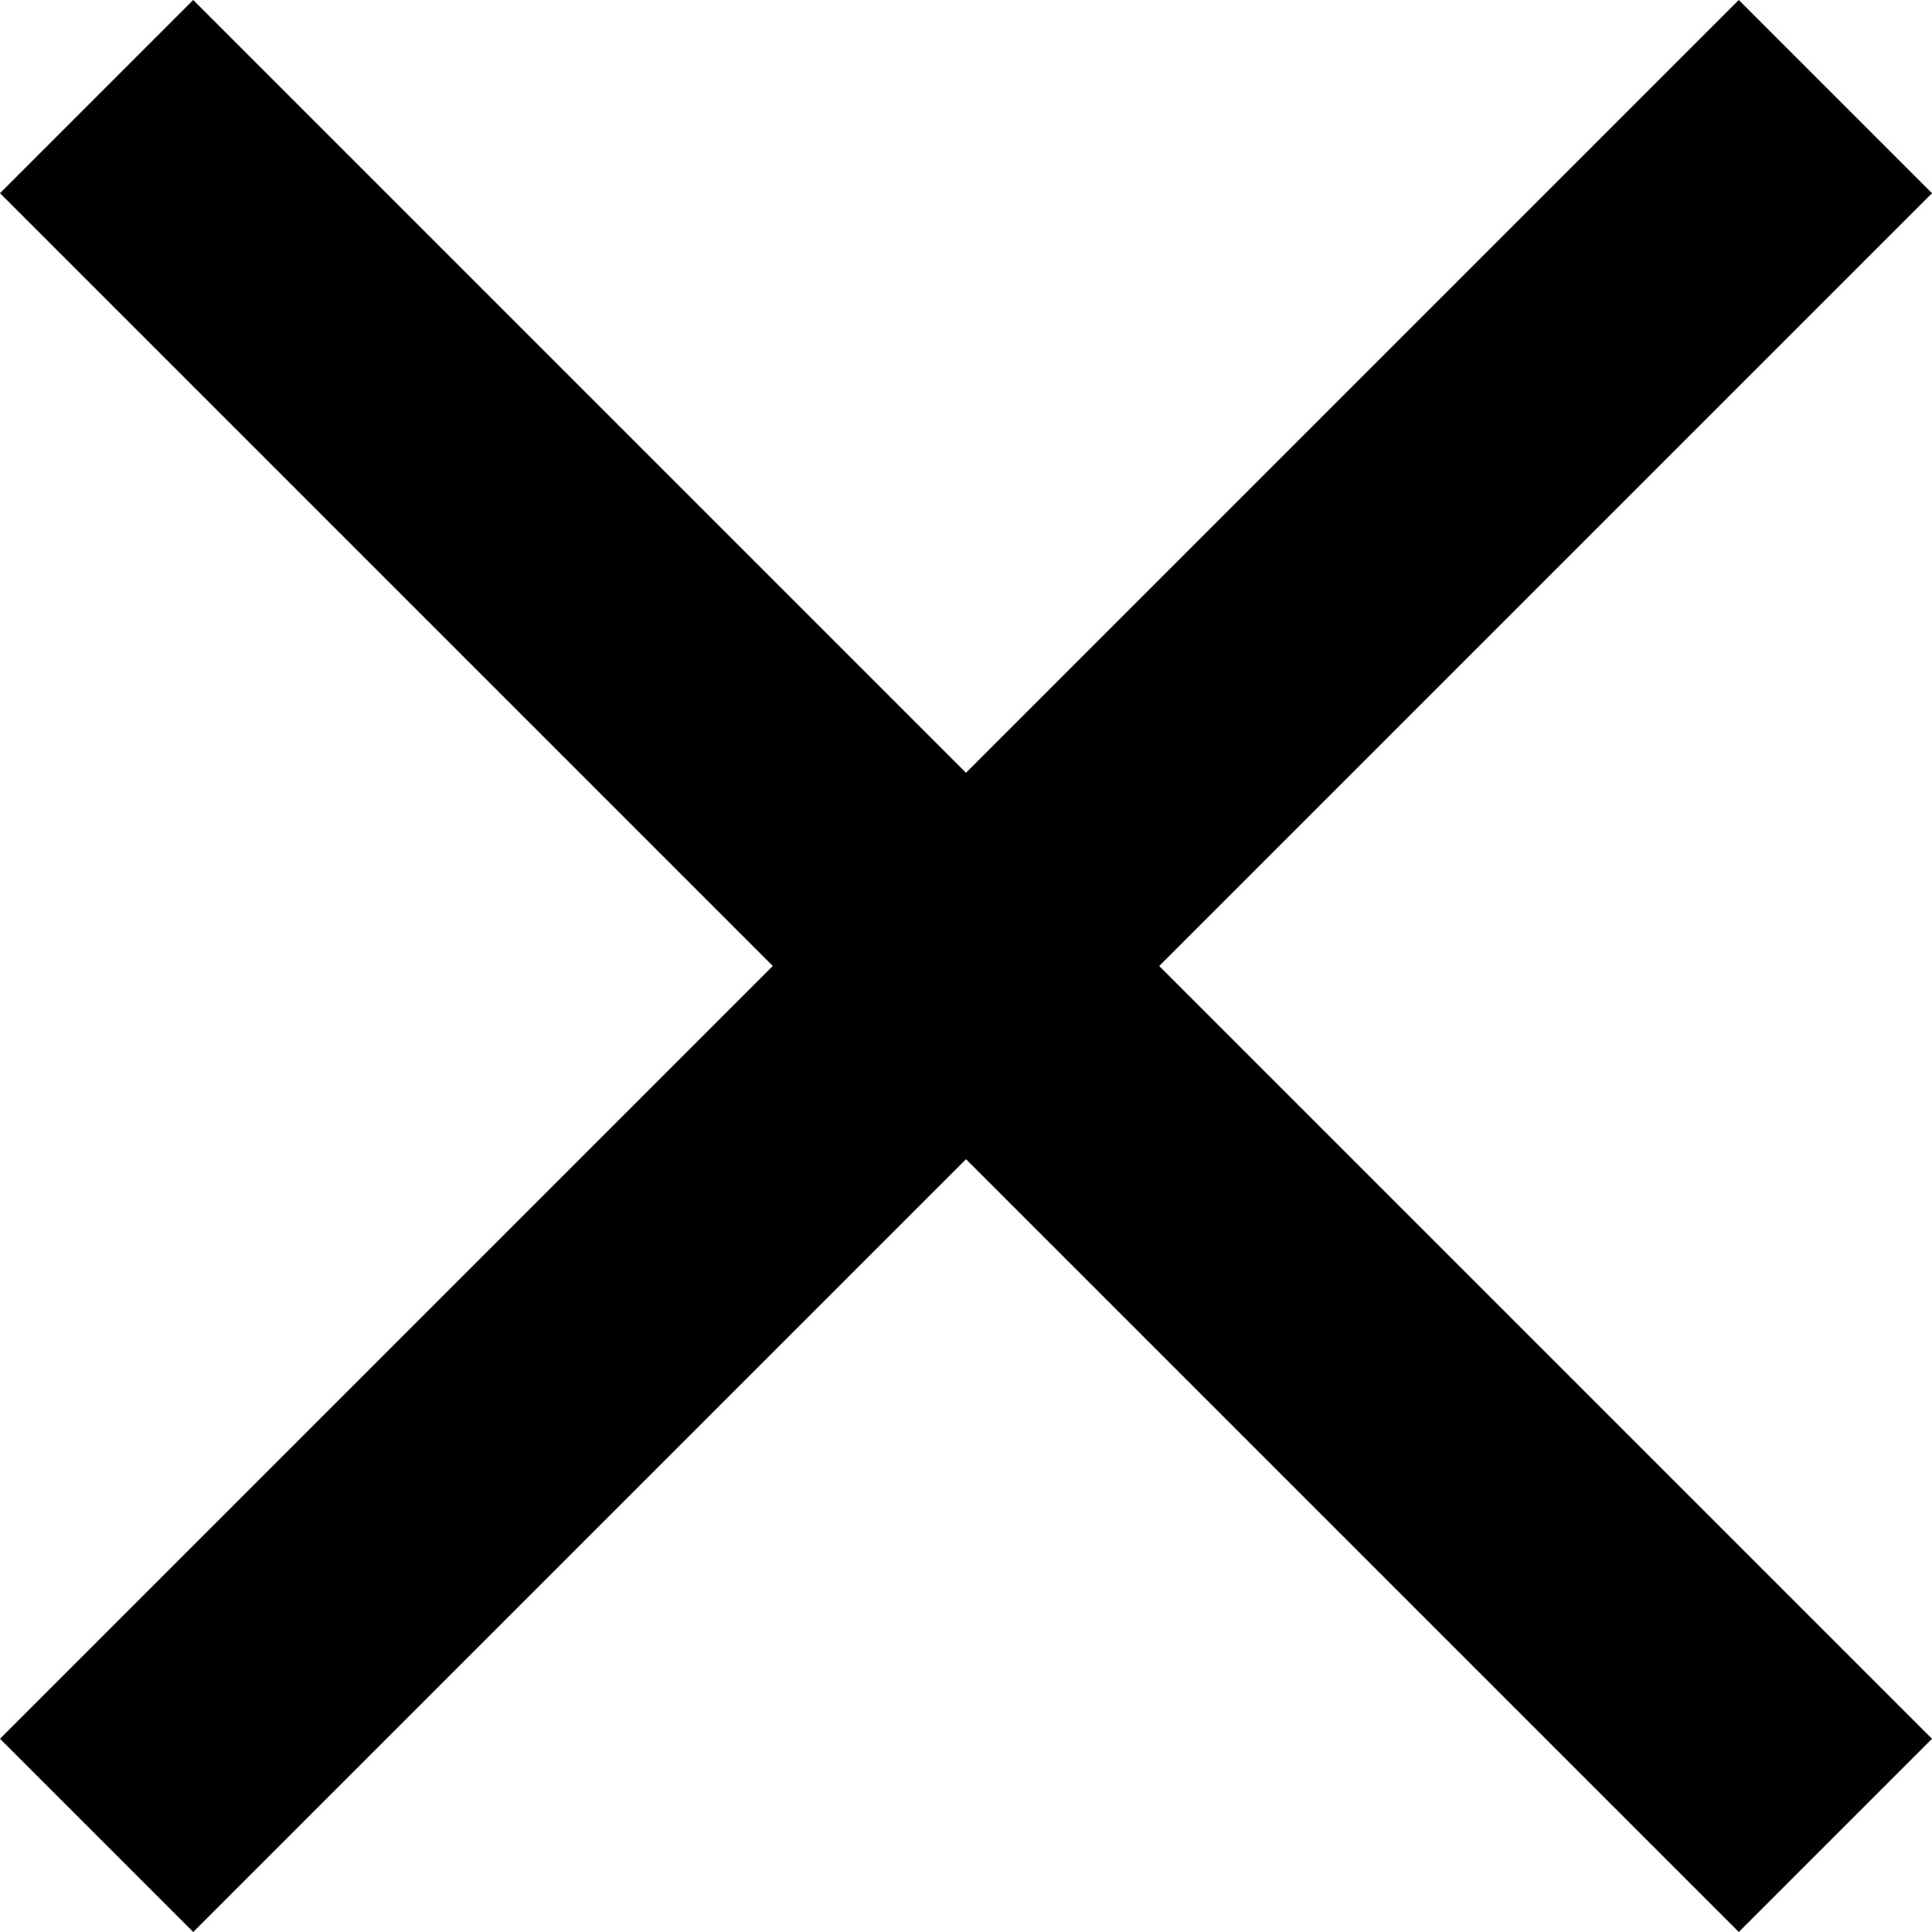
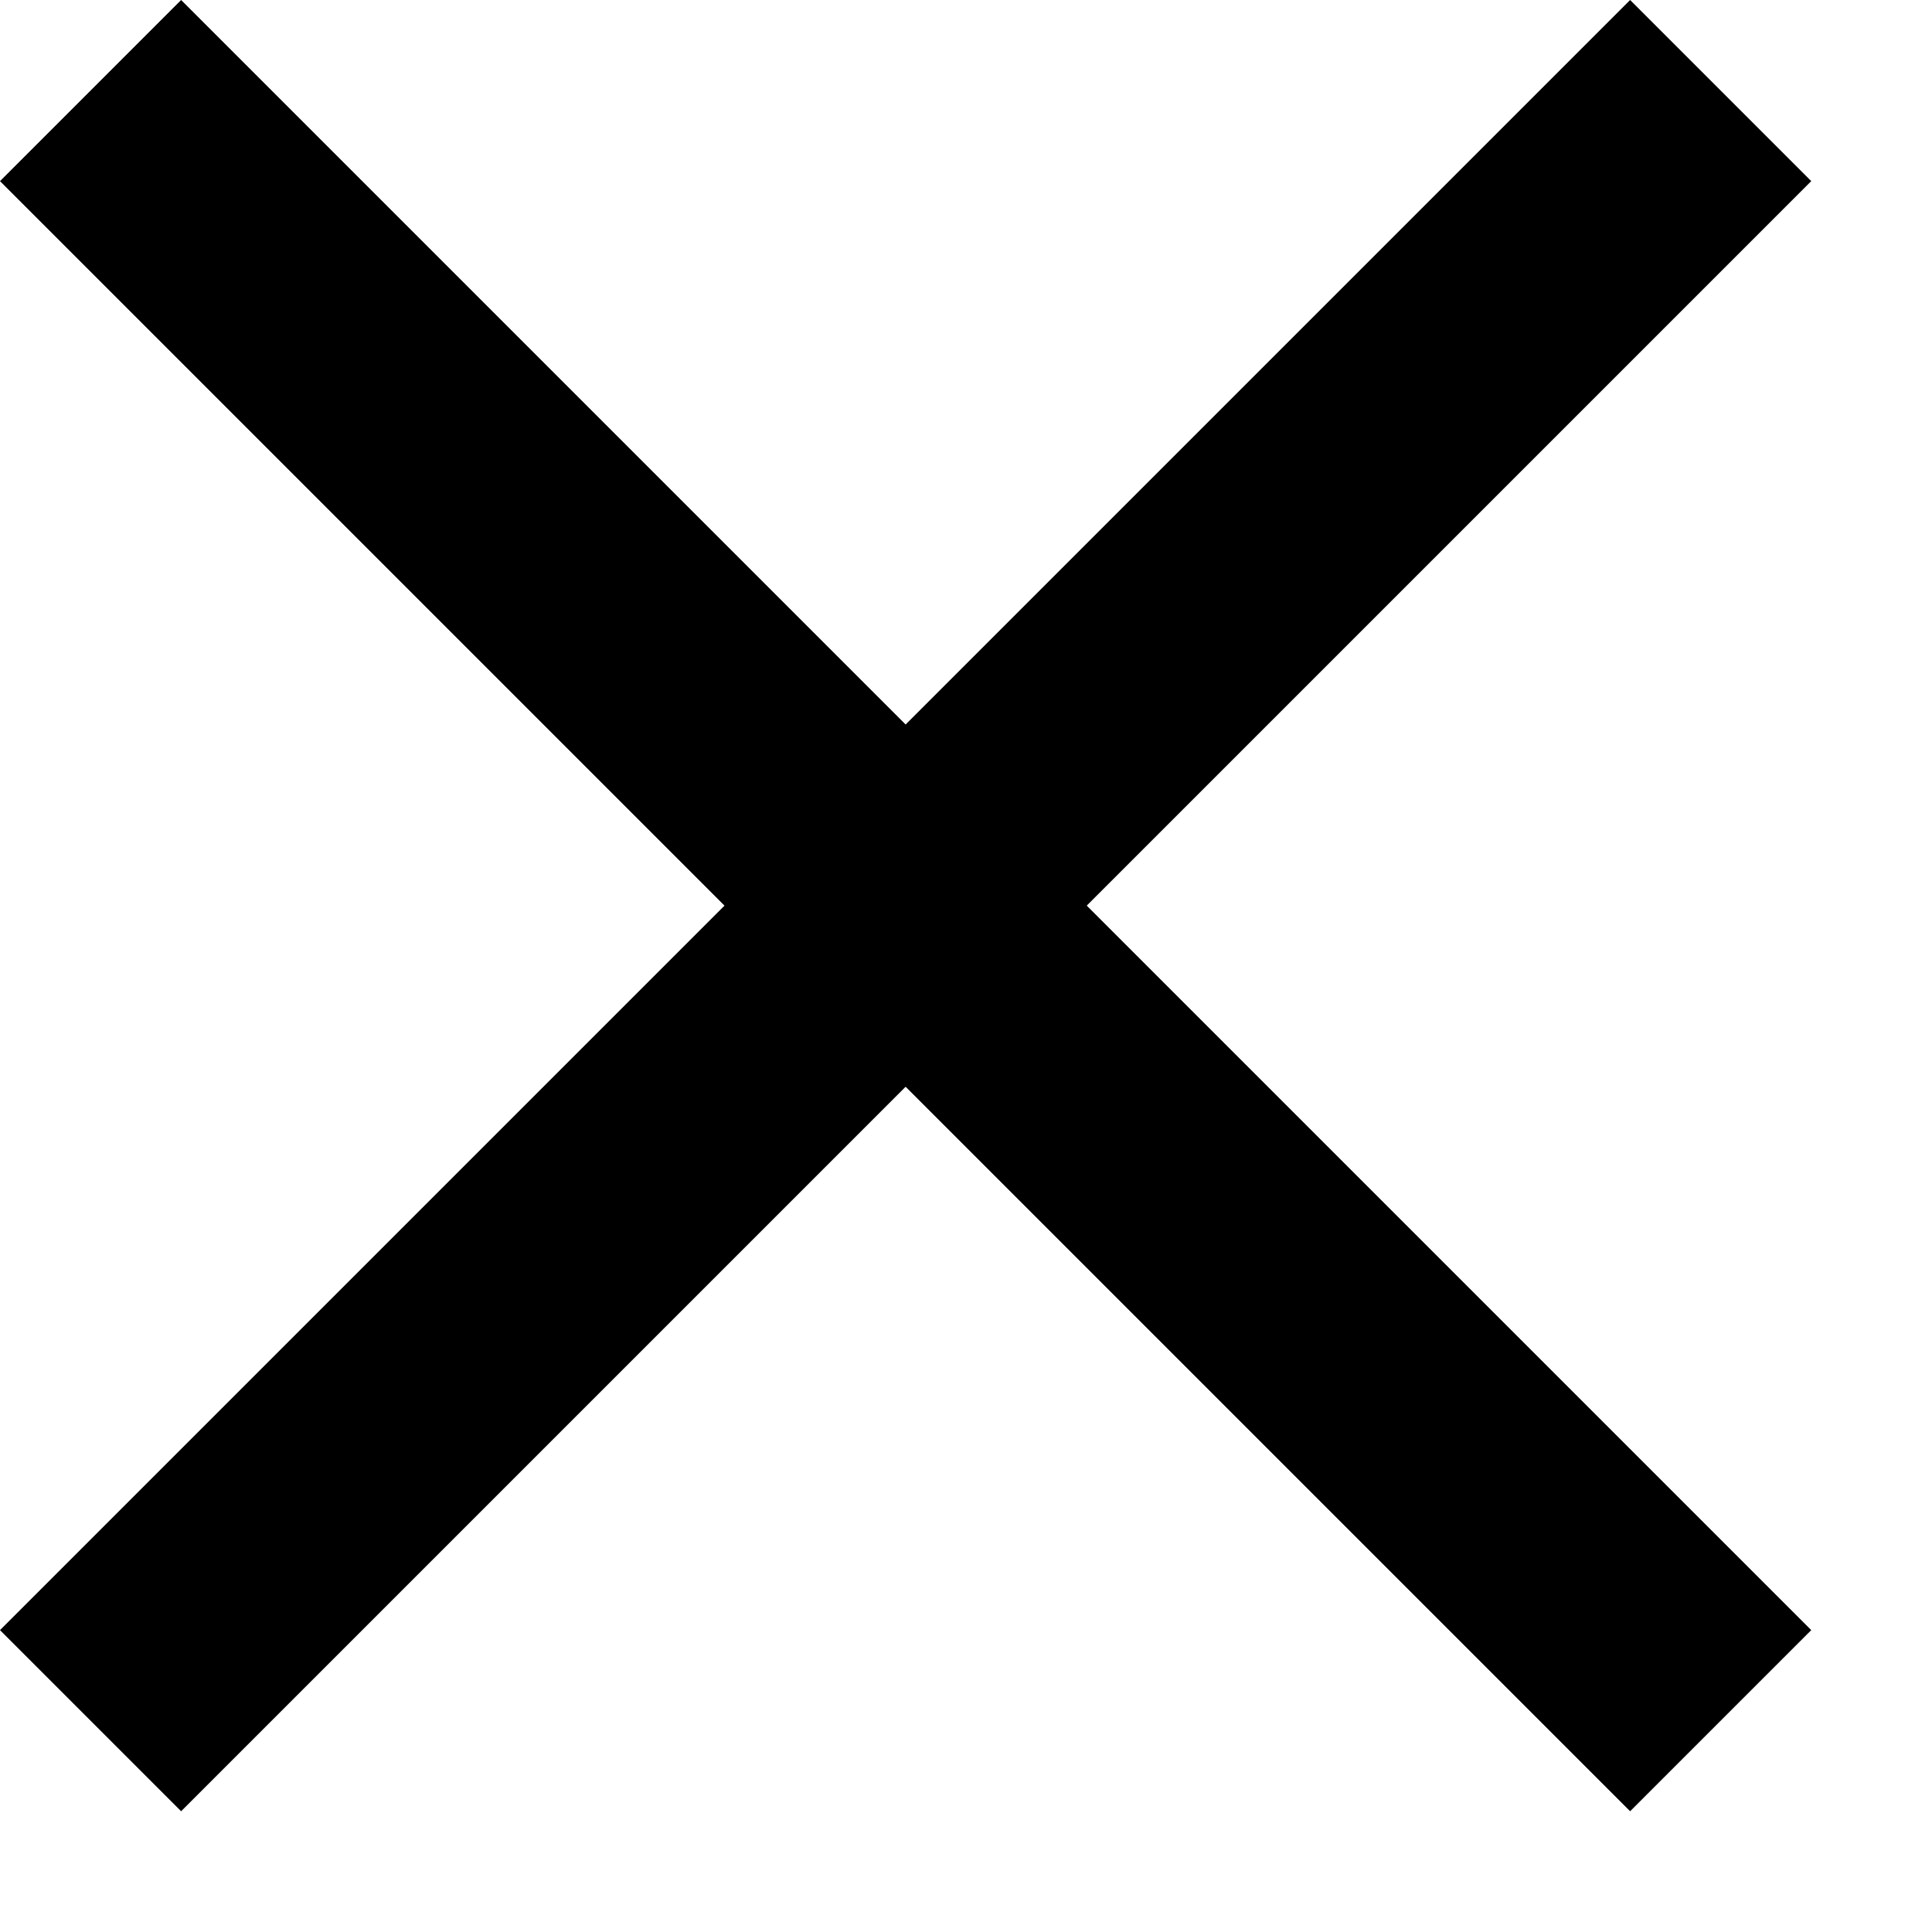
- <svg xmlns="http://www.w3.org/2000/svg" xmlns:xlink="http://www.w3.org/1999/xlink" viewBox="0 0 15 15" fill="currentColor">
-   <defs>
-     <path id="a" d="M0 0h15v15H0z" />
-   </defs>
-   <clipPath id="b">
-     <use xlink:href="#a" />
-   </clipPath>
-   <g clip-path="url(#b)">
-     <path d="M15 1.5L13.5 0l-6 6-6-6L0 1.5l6 6-6 6L1.5 15l6-6 6 6 1.5-1.5-6-6 6-6z" />
-   </g>
+ <svg xmlns="http://www.w3.org/2000/svg" fill-rule="evenodd" stroke-linejoin="round" stroke-miterlimit="2" clip-rule="evenodd" viewBox="0 0 12 12">
+   <path fill-rule="nonzero" d="M11.25 1.125L10.125 0l-4.5 4.5-4.5-4.5L0 1.125l4.5 4.5-4.5 4.5 1.125 1.125 4.5-4.5 4.5 4.5 1.125-1.125-4.5-4.5 4.5-4.5z" fill="currentColor" />
</svg>
